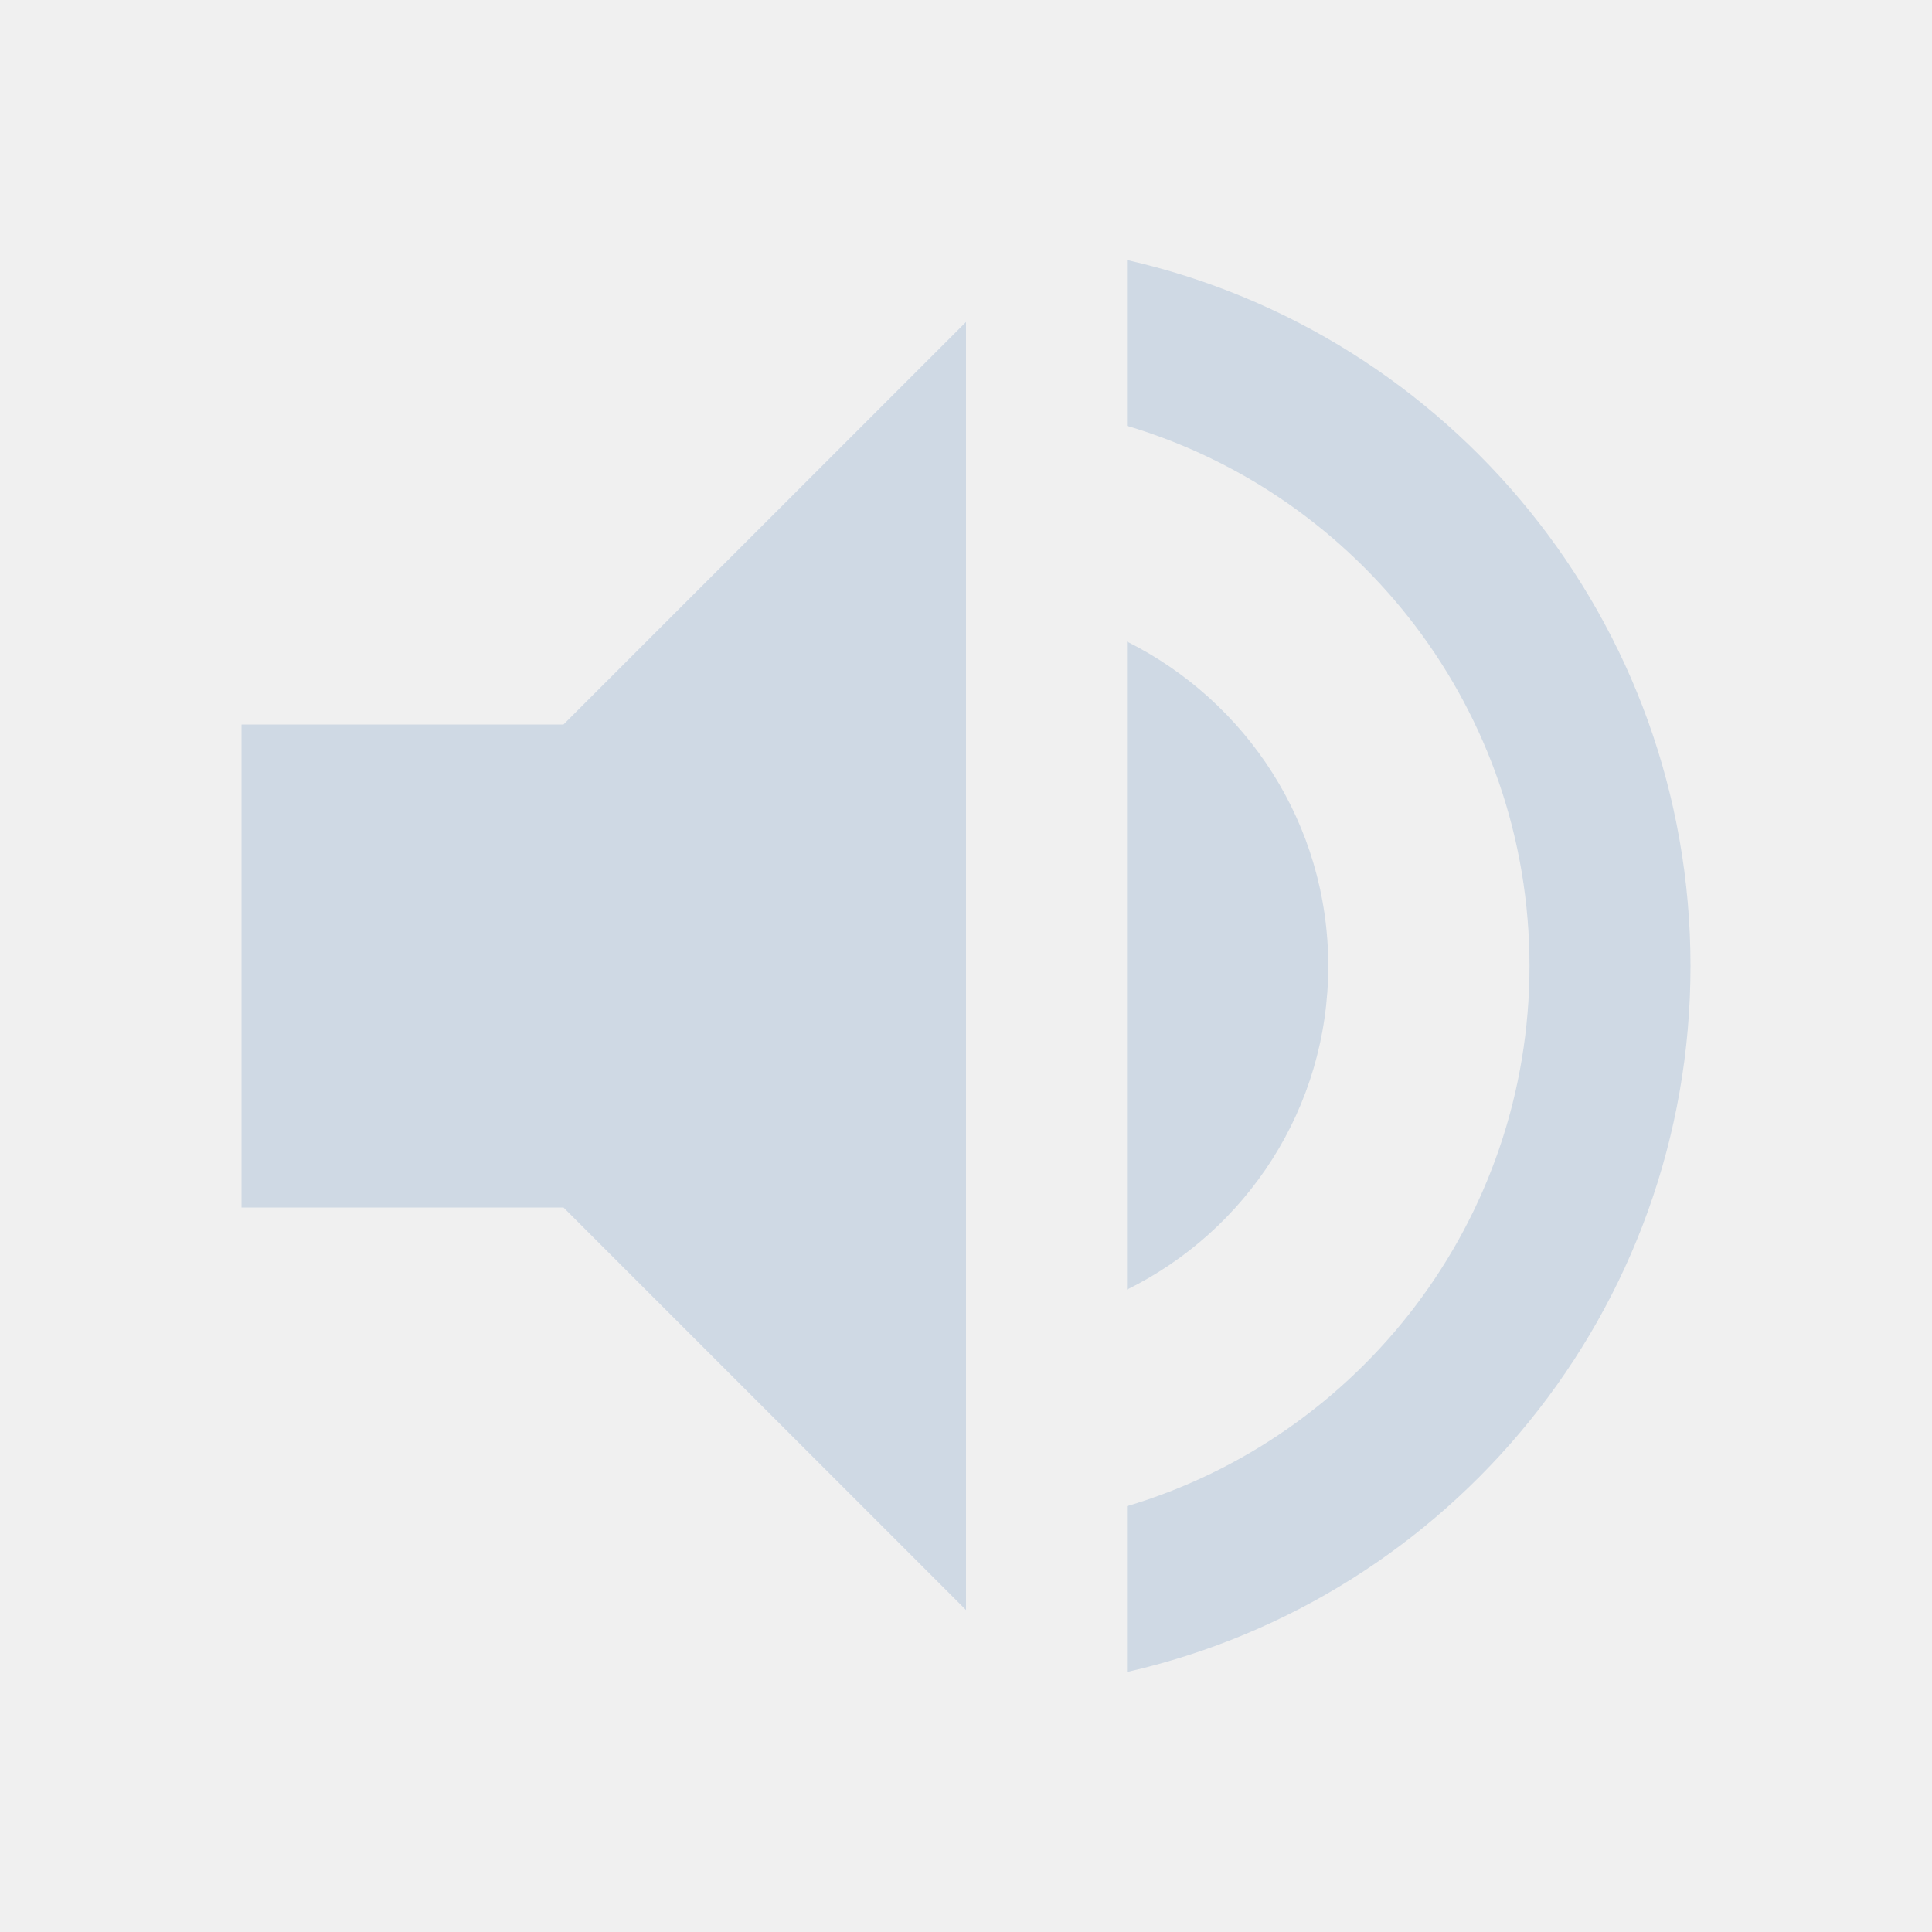
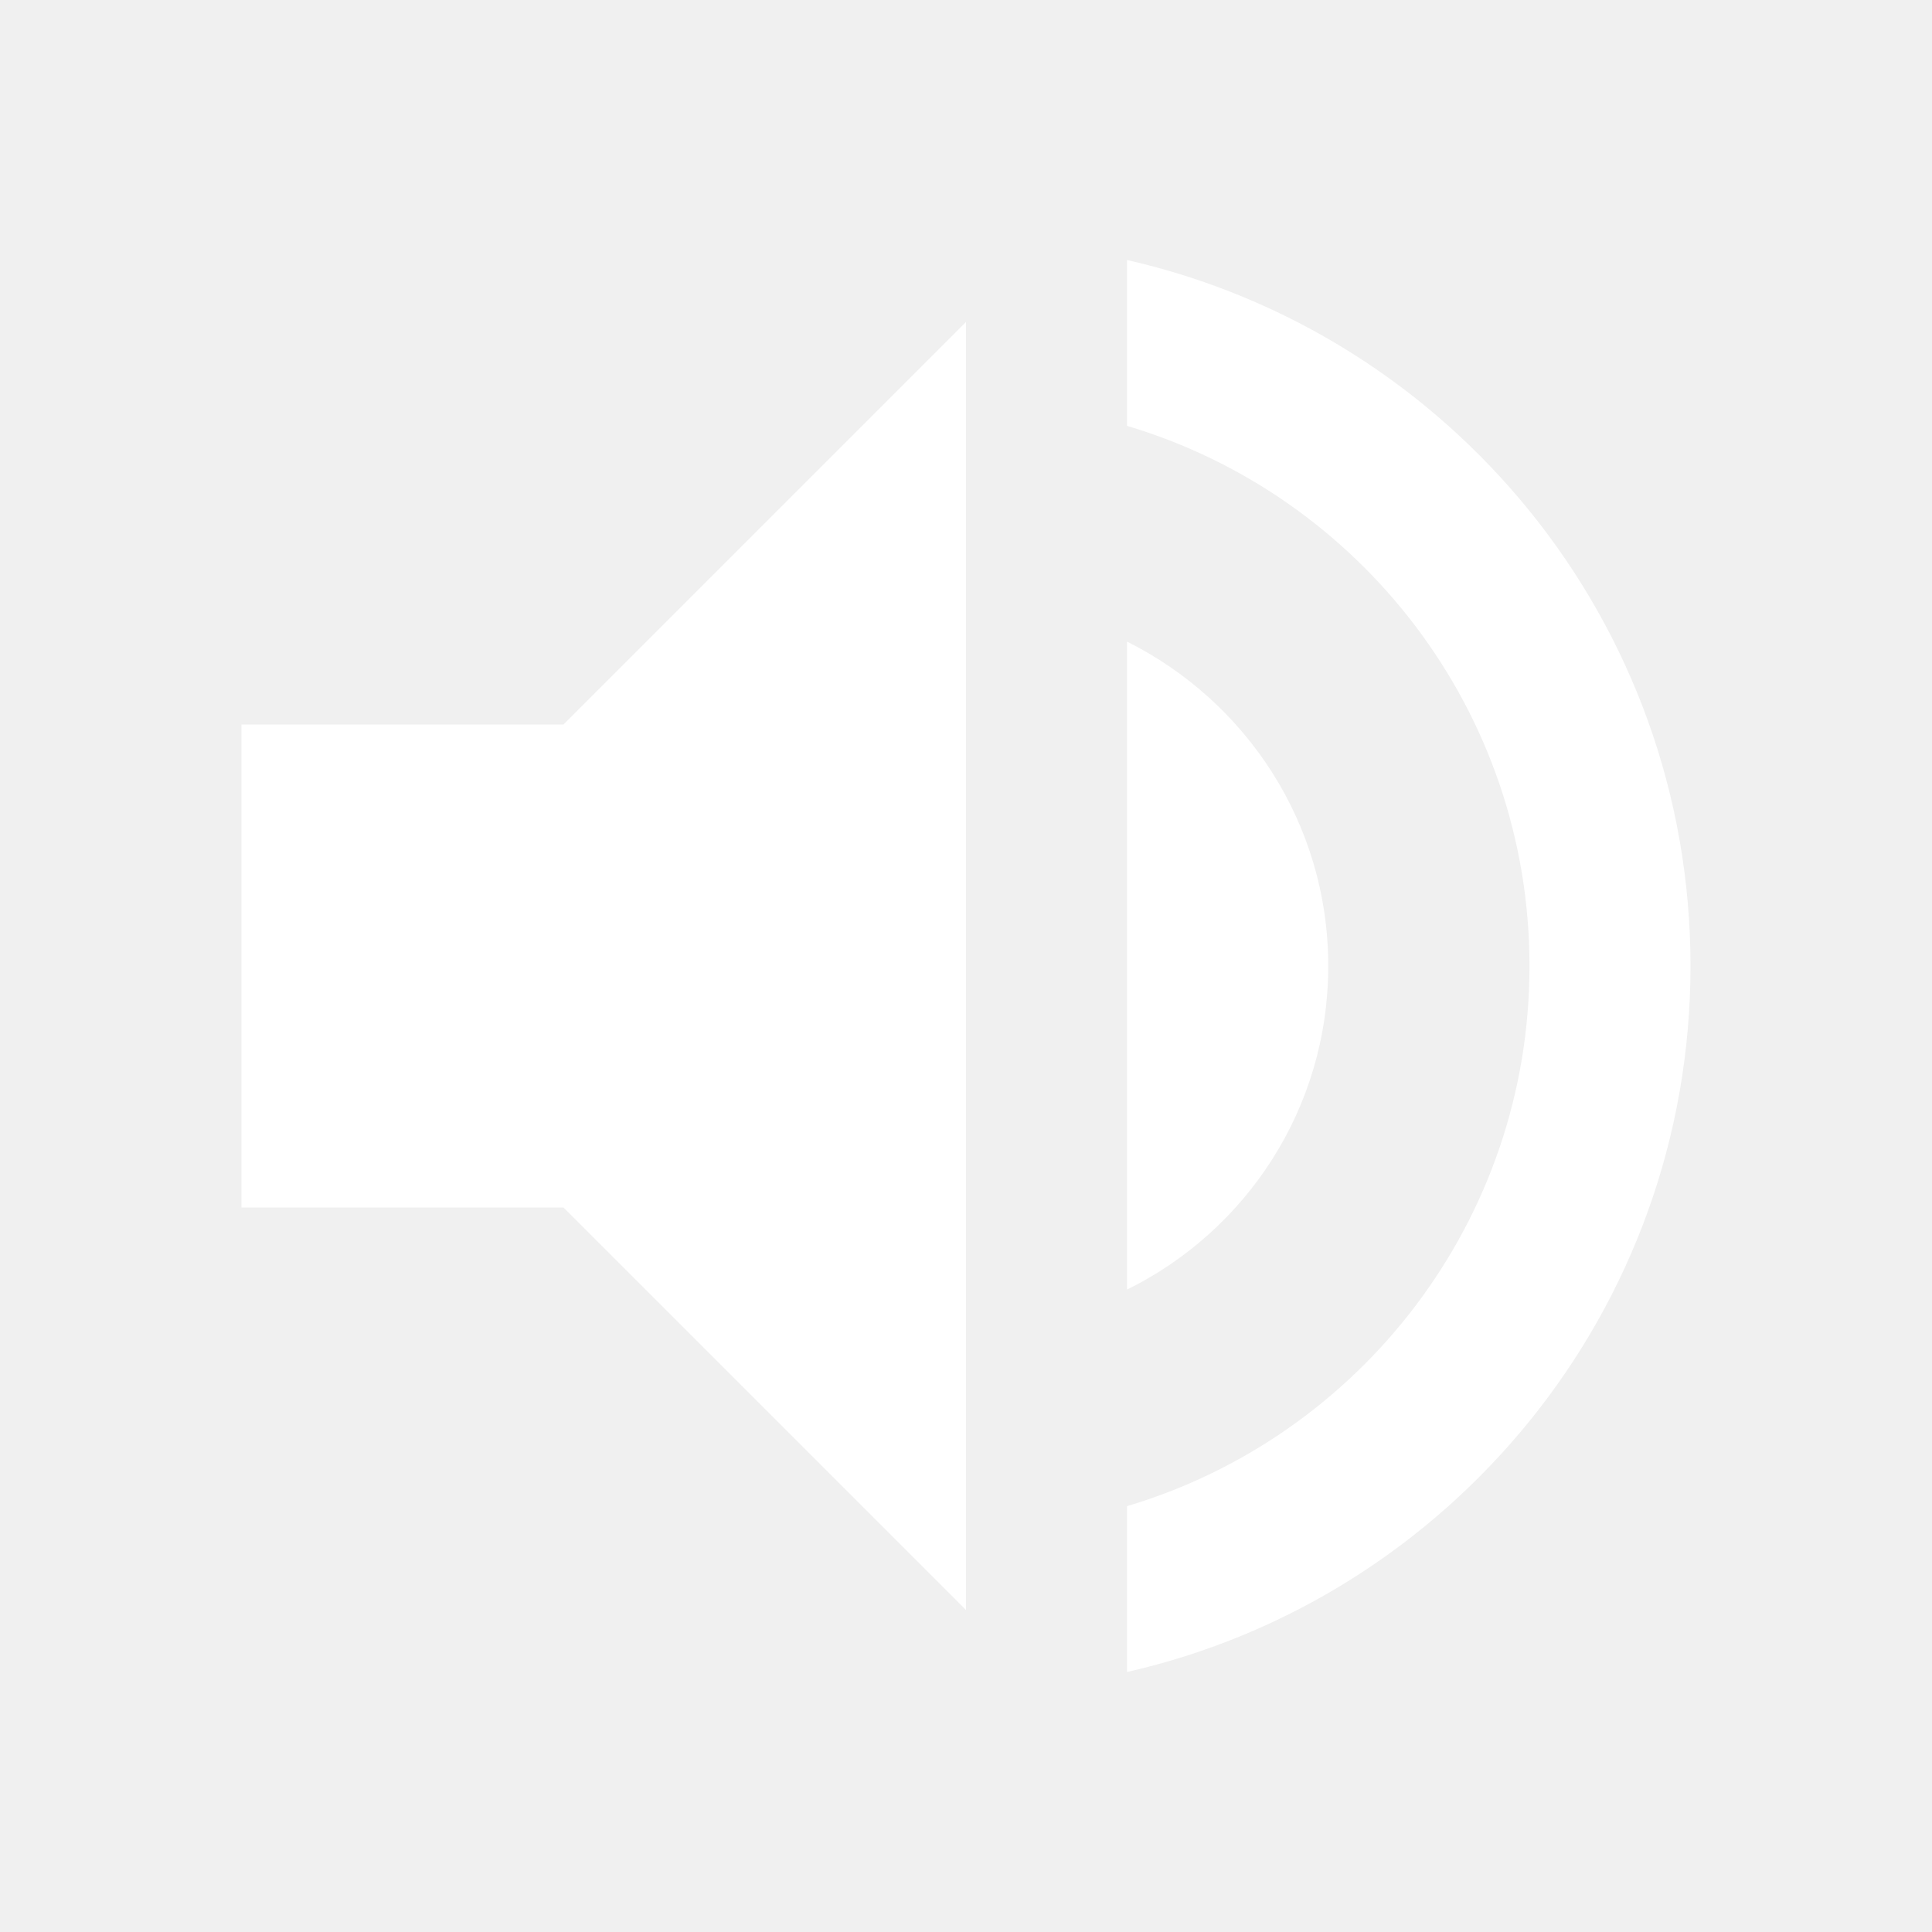
- <svg xmlns="http://www.w3.org/2000/svg" height="24px" viewBox="0 0 24 24" width="24px" fill="#CFD9E4">
+ <svg xmlns="http://www.w3.org/2000/svg" height="24px" viewBox="0 0 24 24" width="24px" fill="#fff">
  <path d="M0 0h24v24H0z" fill="none" />
  <path d="M3 9v6h4l5 5V4L7 9H3zm13.5 3c0-1.77-1.02-3.29-2.5-4.03v8.05c1.48-.73 2.5-2.25 2.5-4.02zM14 3.23v2.06c2.89.86 5 3.54 5 6.71s-2.11 5.85-5 6.71v2.06c4.01-.91 7-4.49 7-8.77s-2.99-7.86-7-8.77z" />
</svg>
